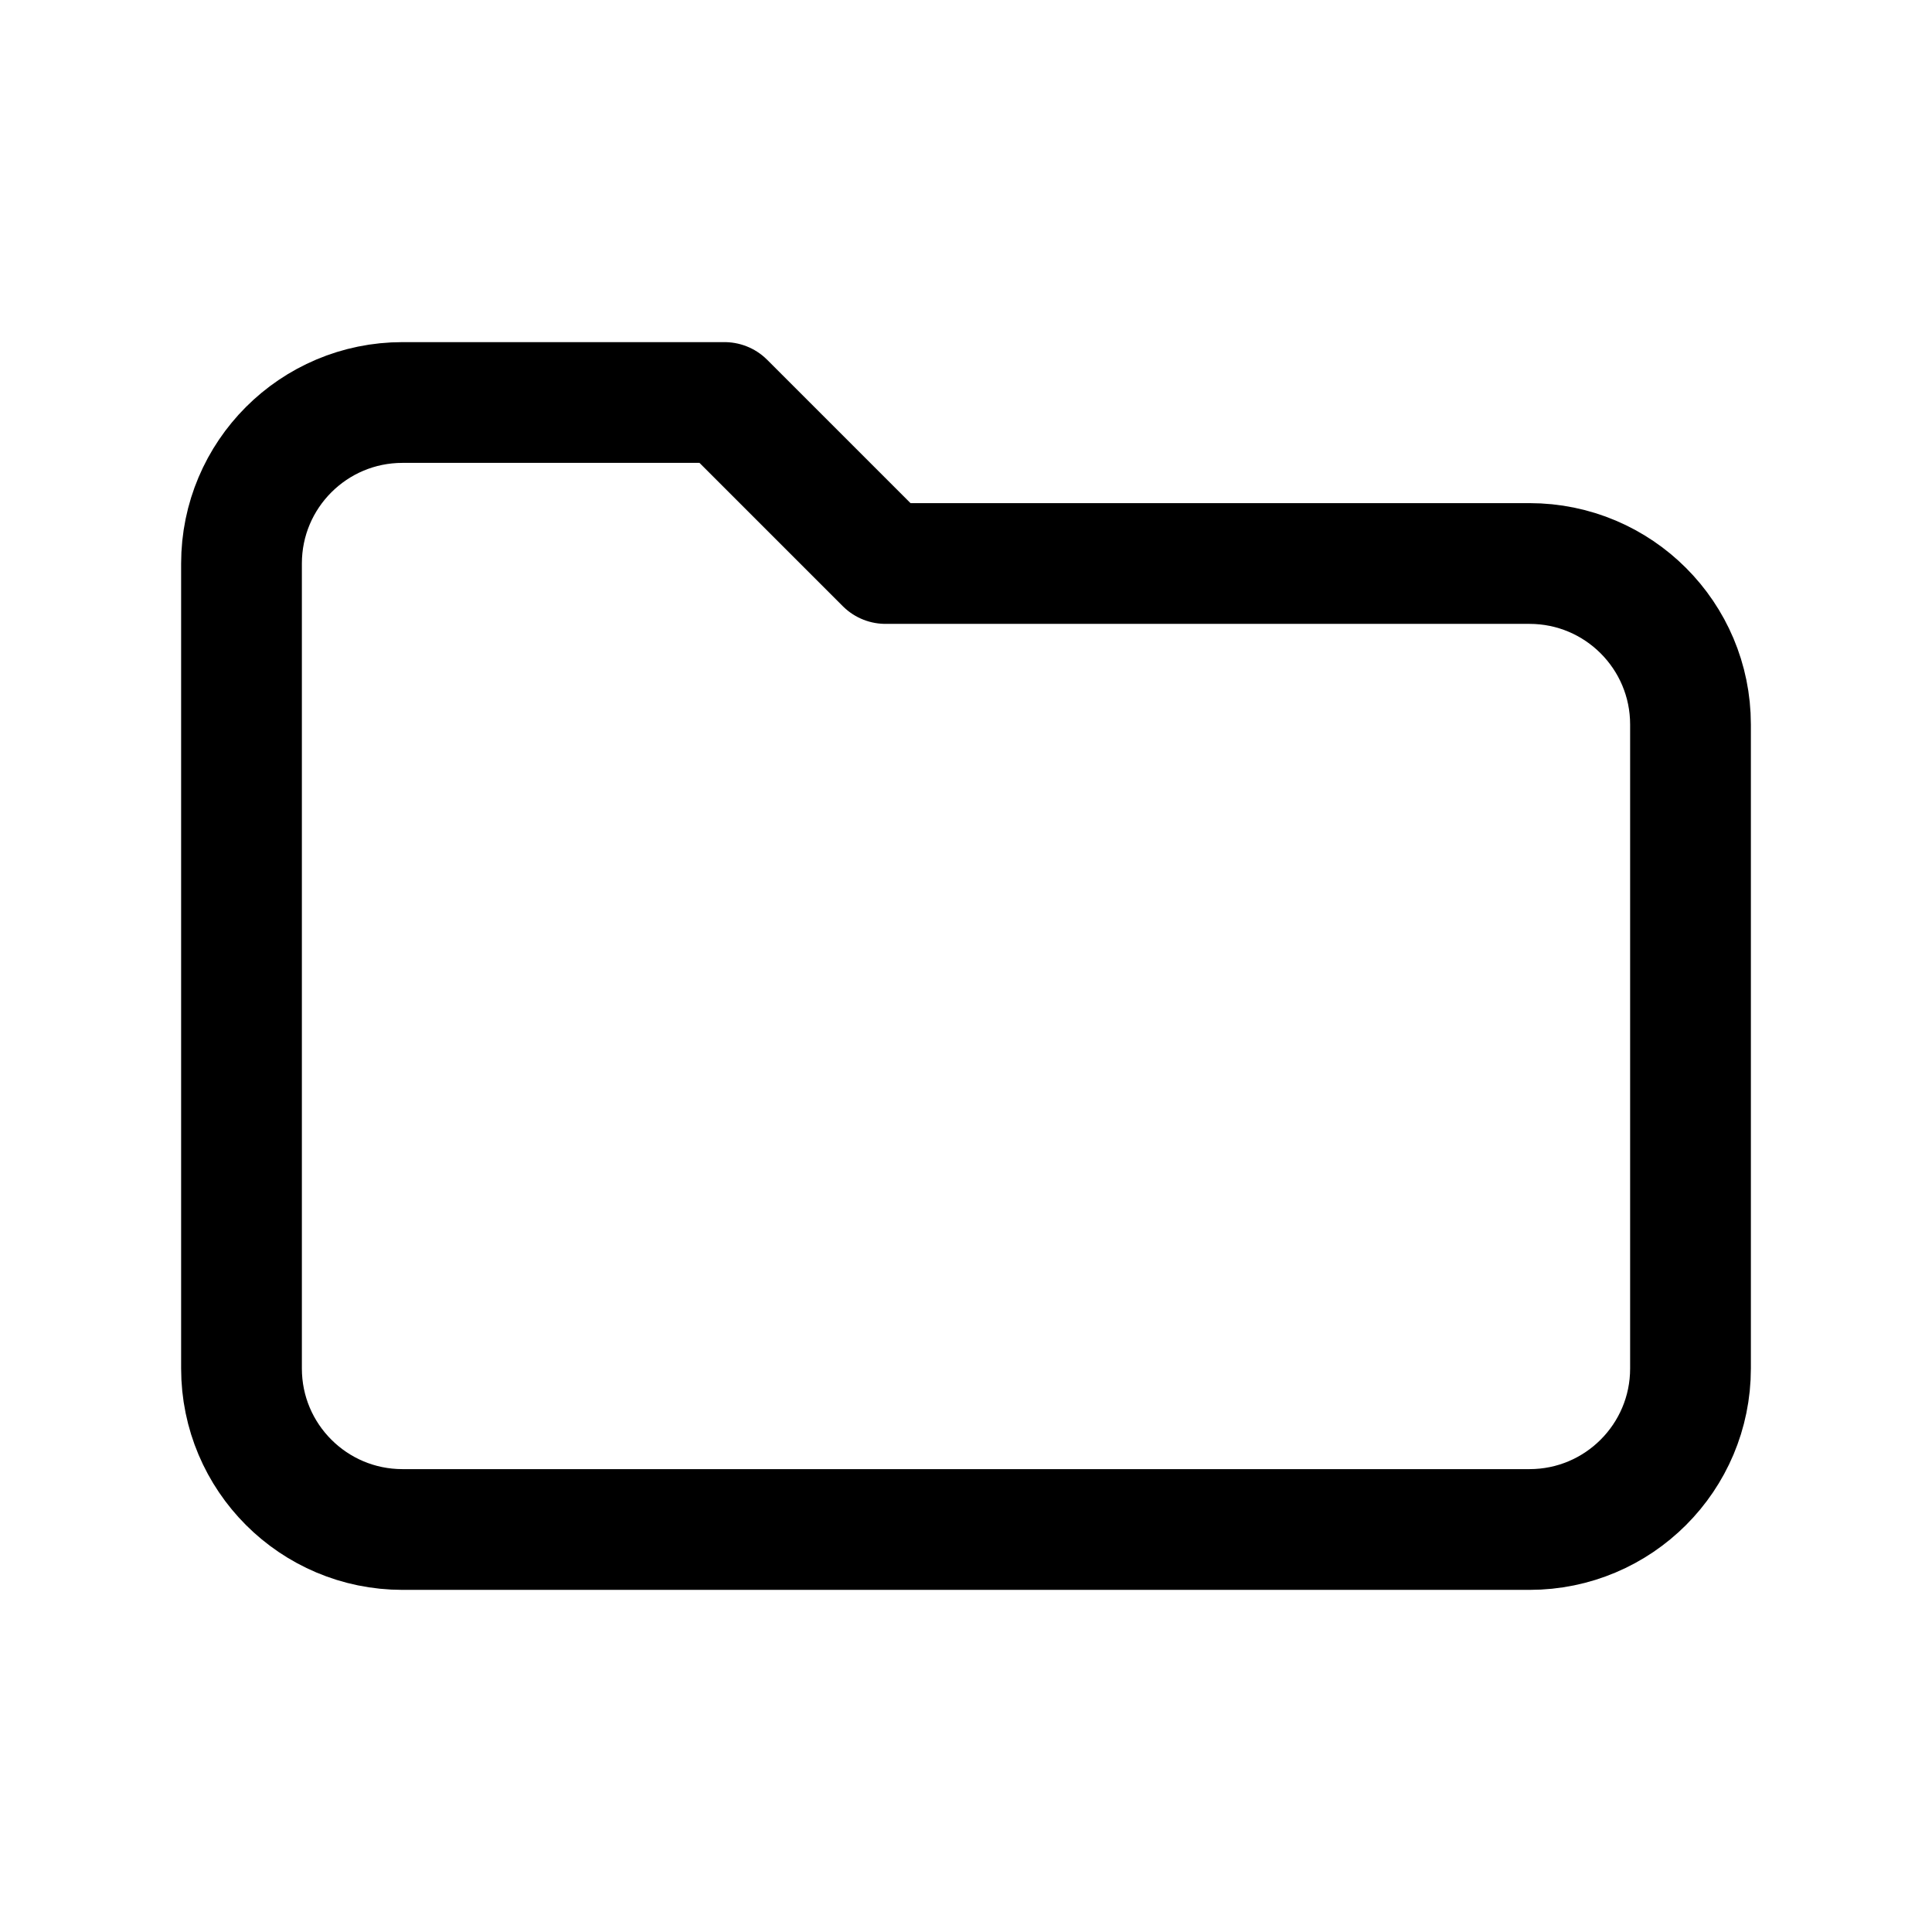
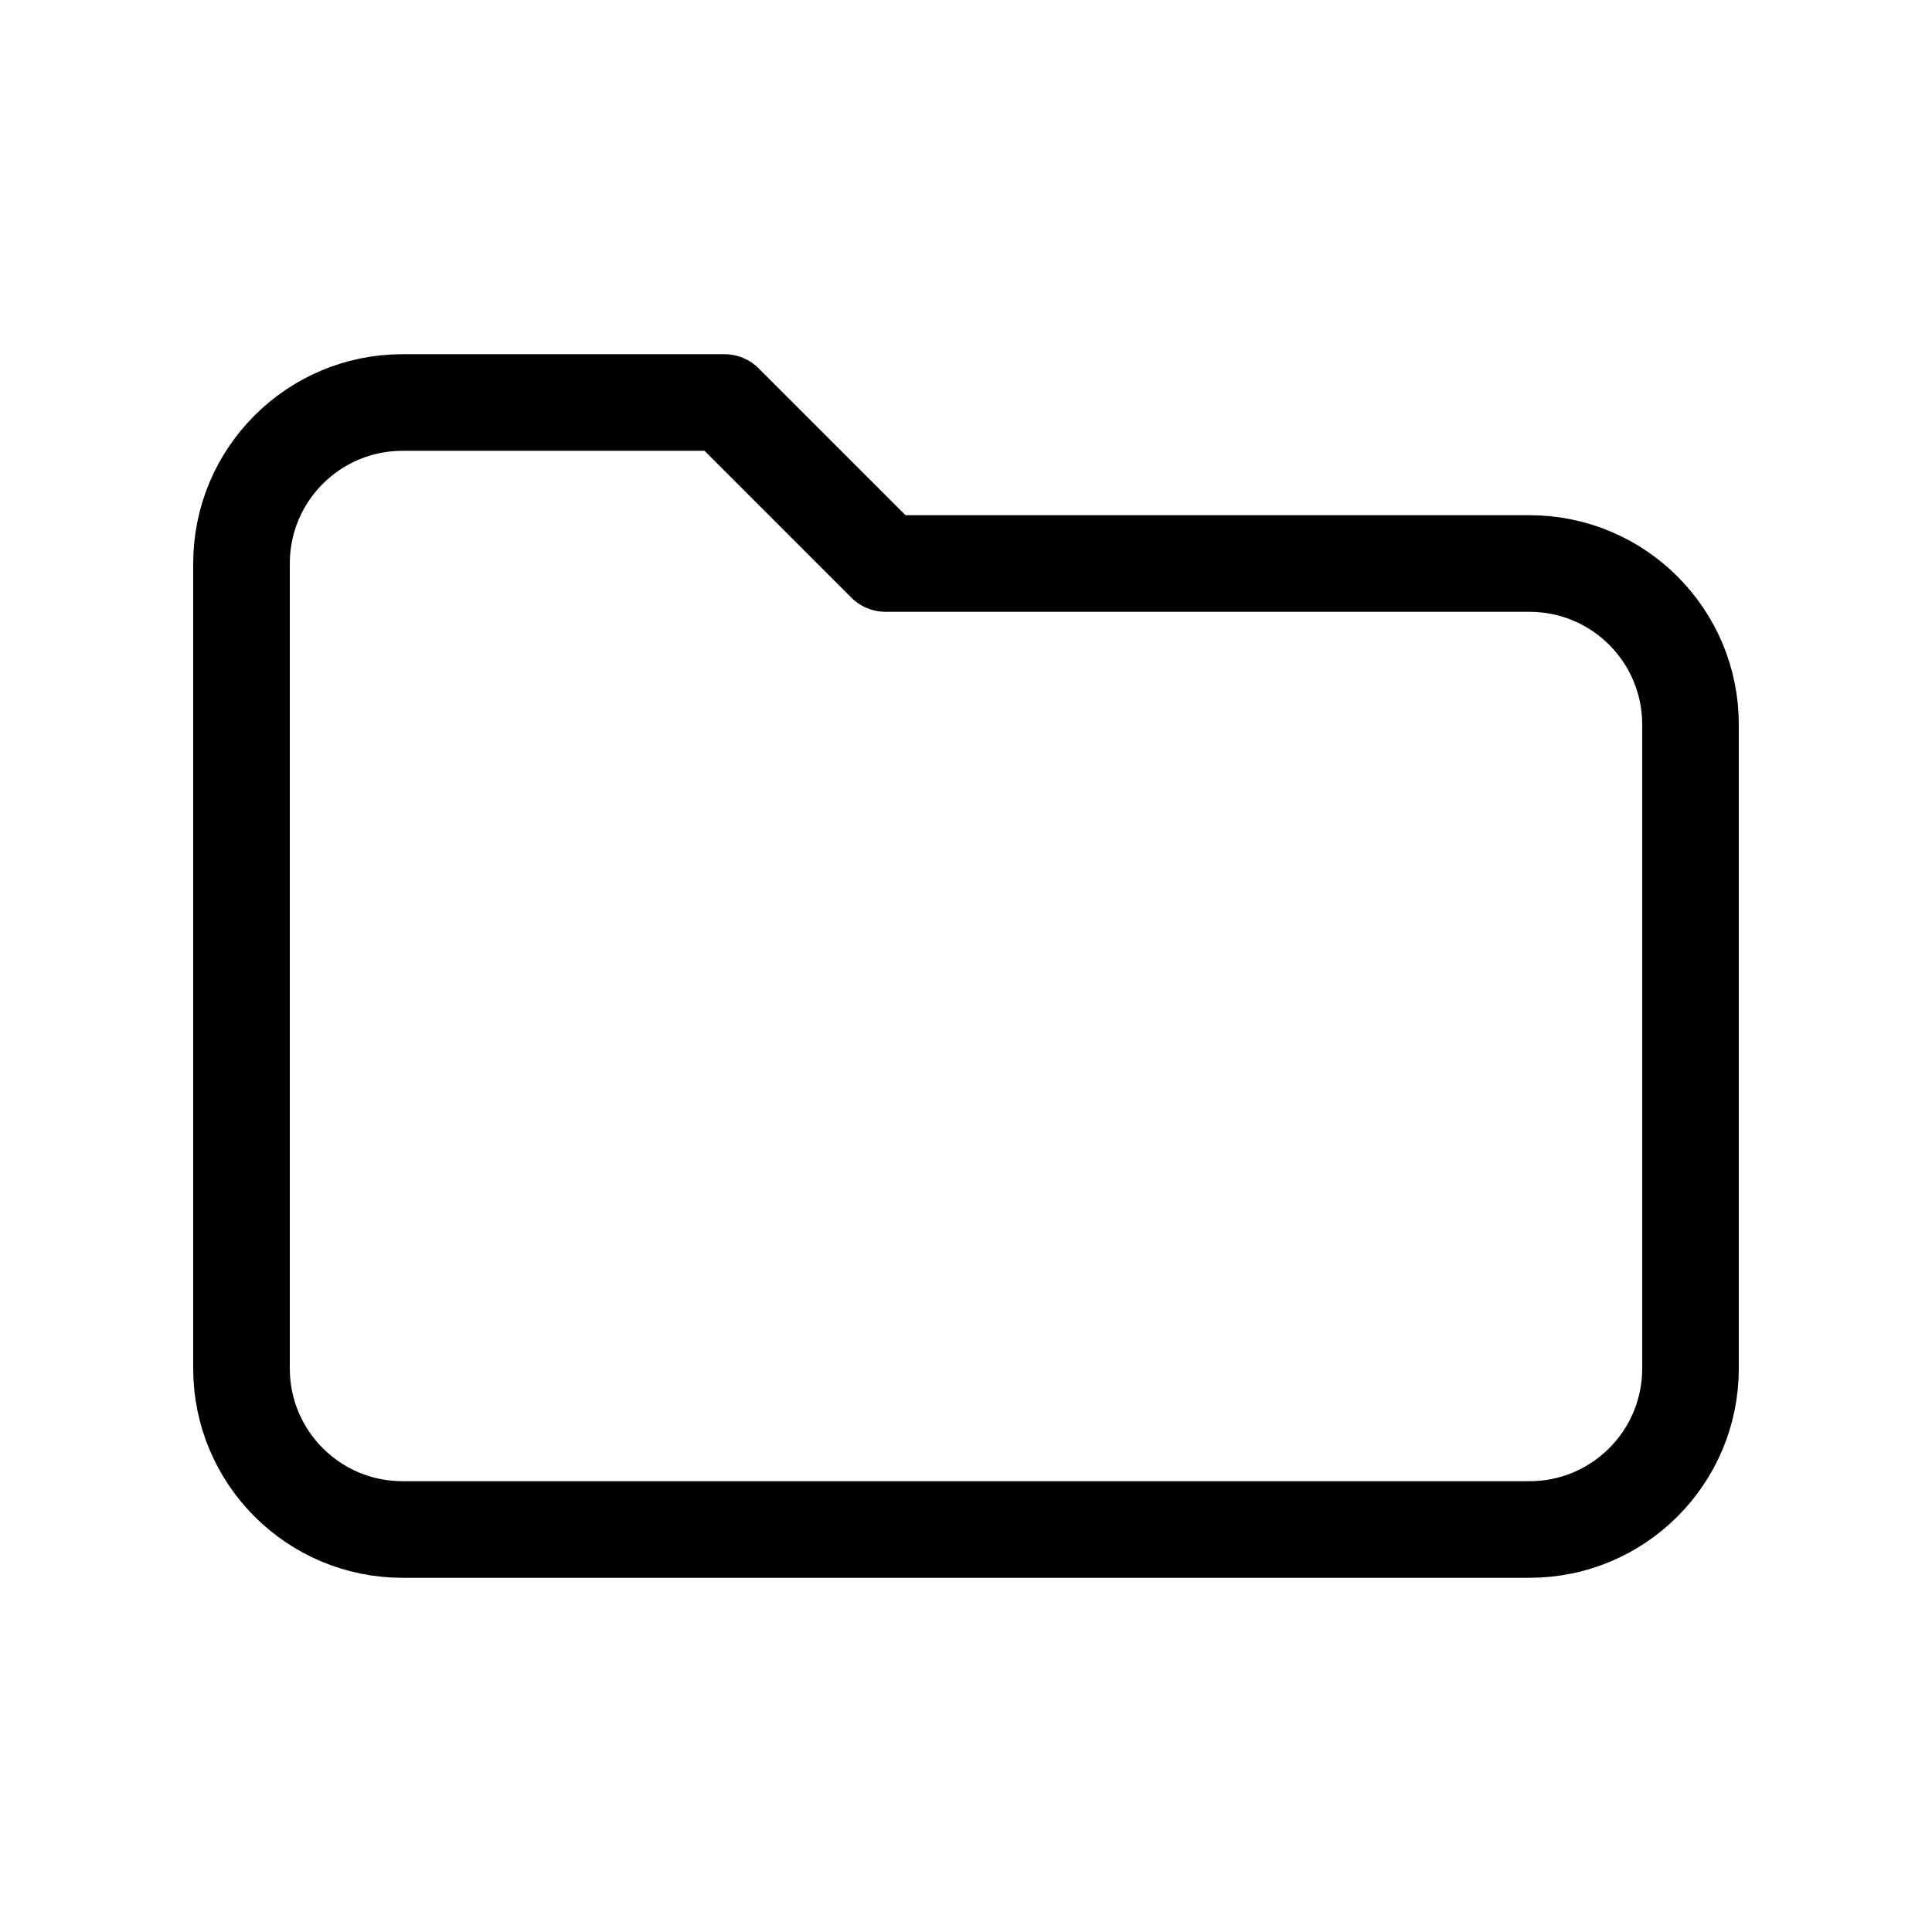
- <svg xmlns="http://www.w3.org/2000/svg" viewBox="0 0 24 24" fill="none" stroke="currentColor" stroke-width="1.5" stroke-linecap="round" stroke-linejoin="round">
+ <svg xmlns="http://www.w3.org/2000/svg" viewBox="0 0 24 24" fill="none" stroke="currentColor" stroke-width="1.2" stroke-linecap="round" stroke-linejoin="round">
  <path d="M3 7a2 2 0 0 1 2-2h4l2 2h8a2 2 0 0 1 2 2v8a2 2 0 0 1-2 2H5a2 2 0 0 1-2-2V7z" />
</svg>
